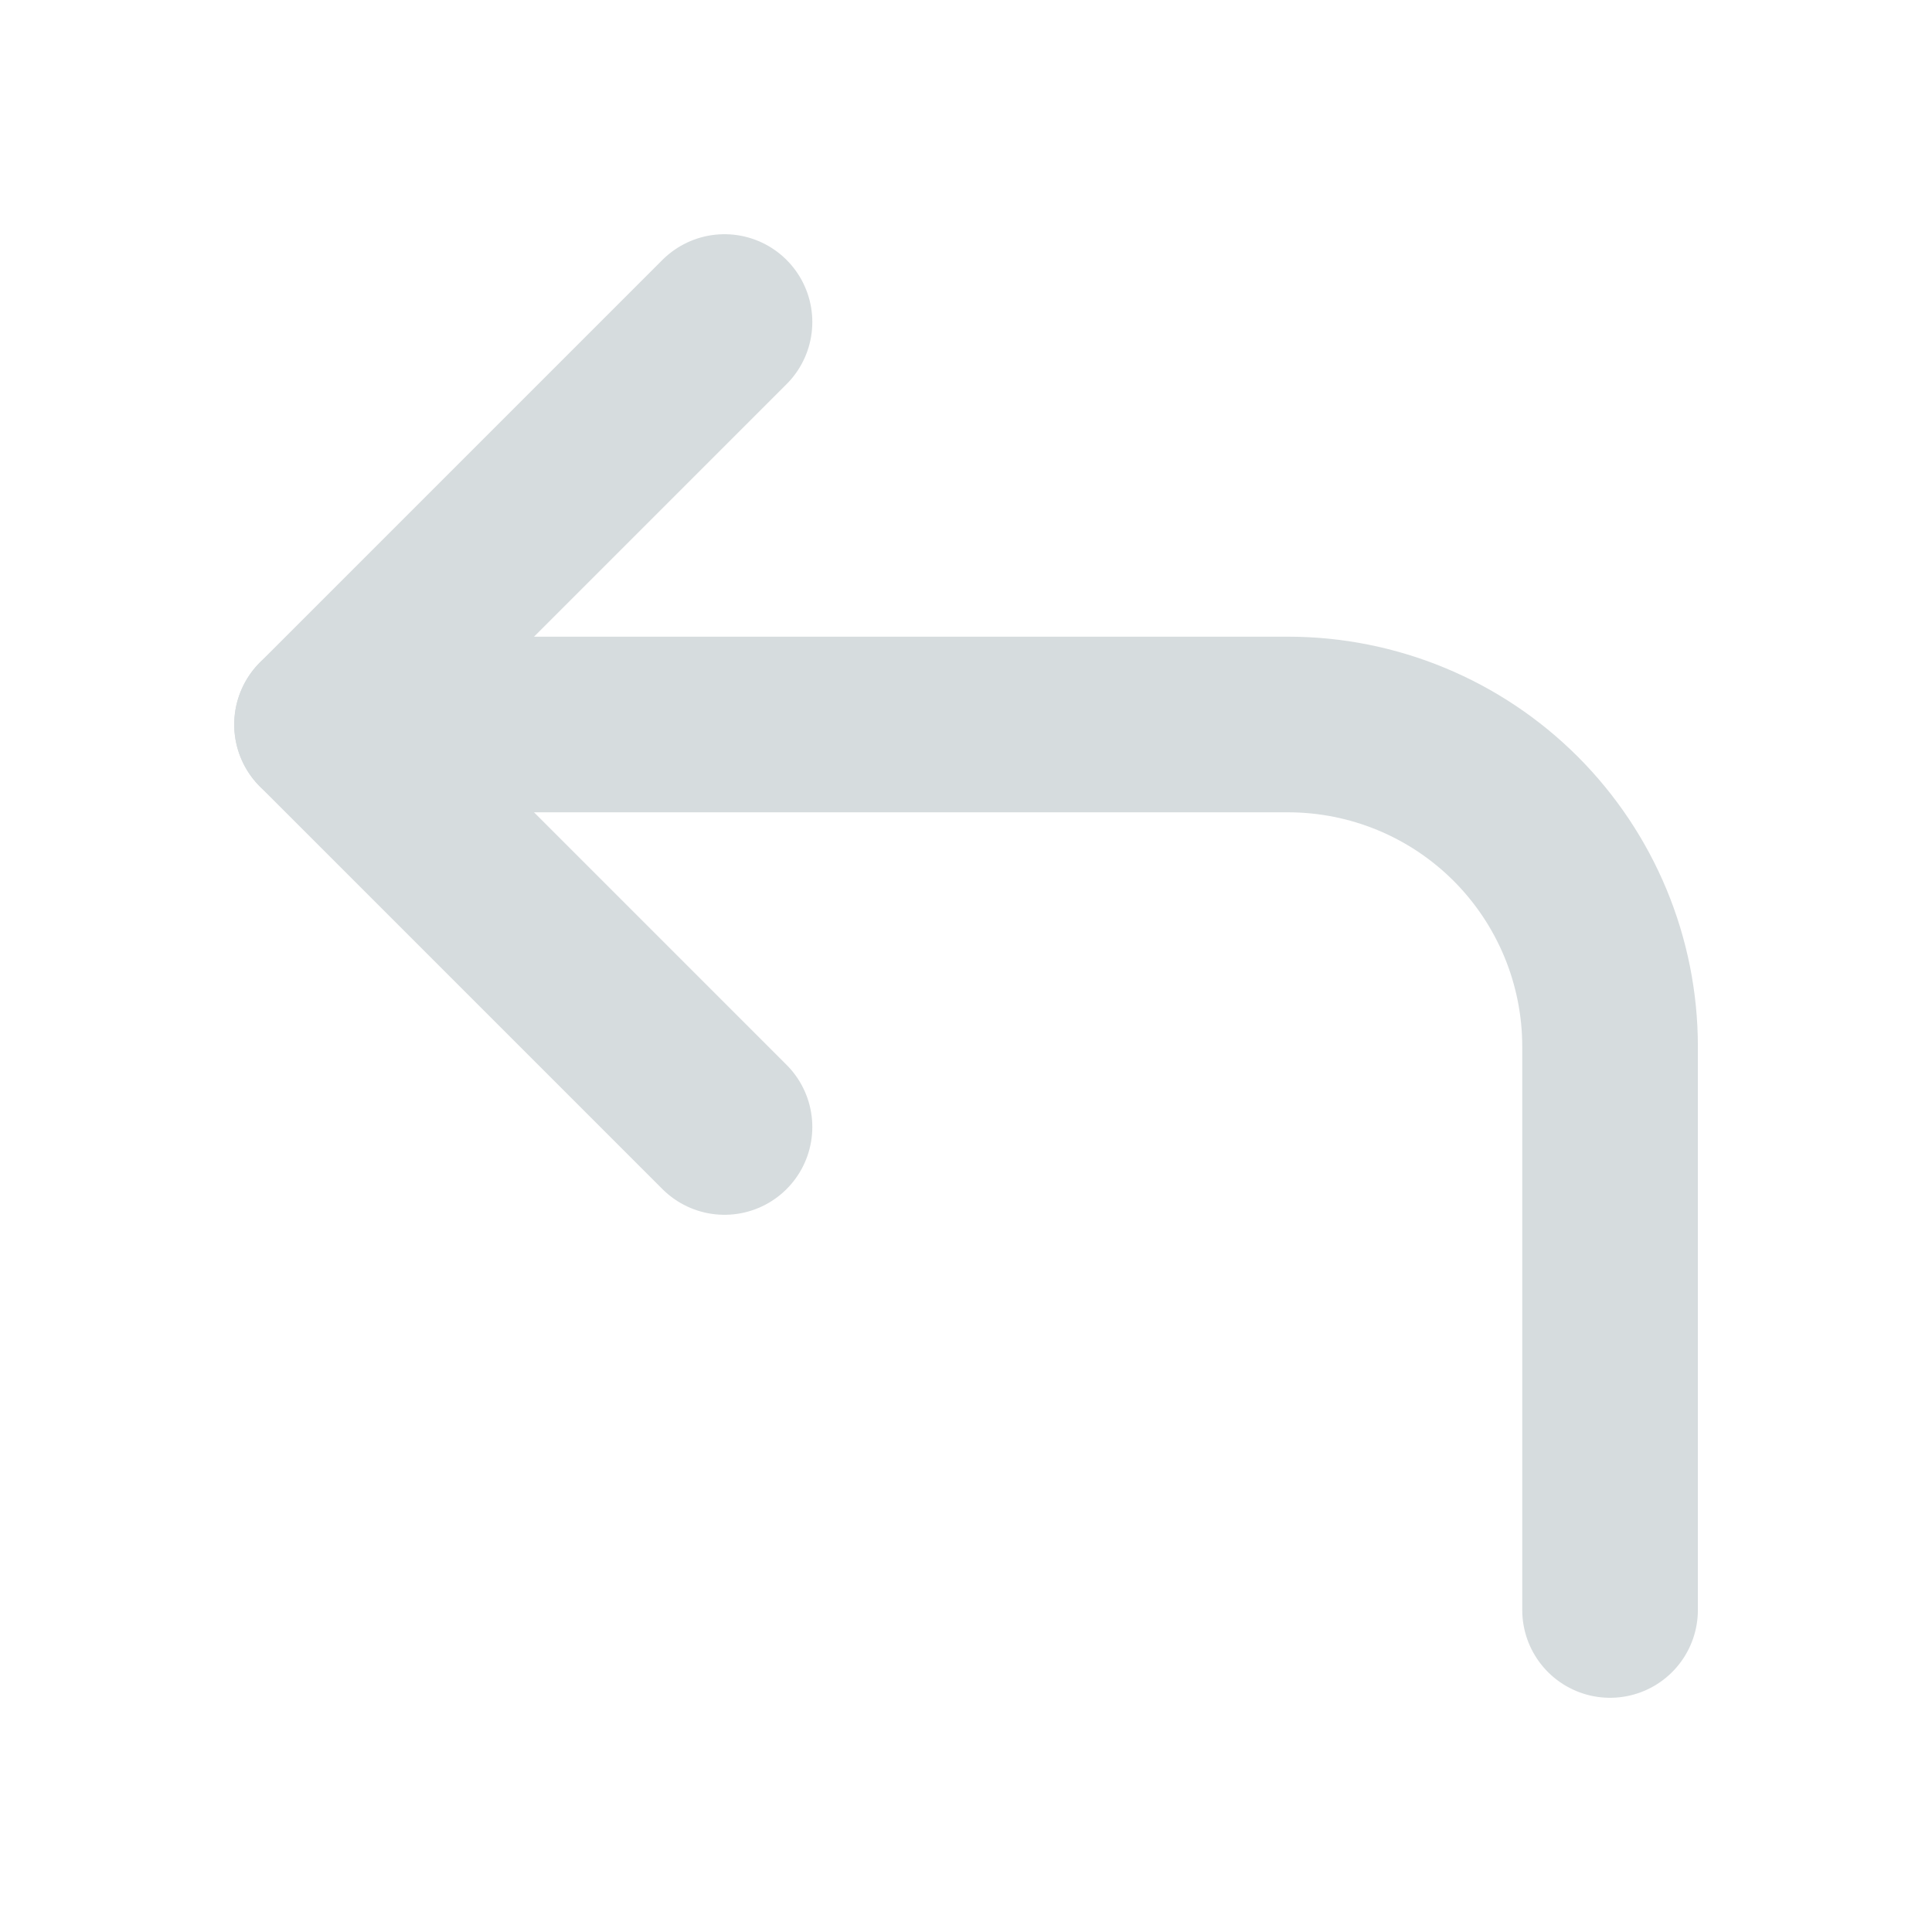
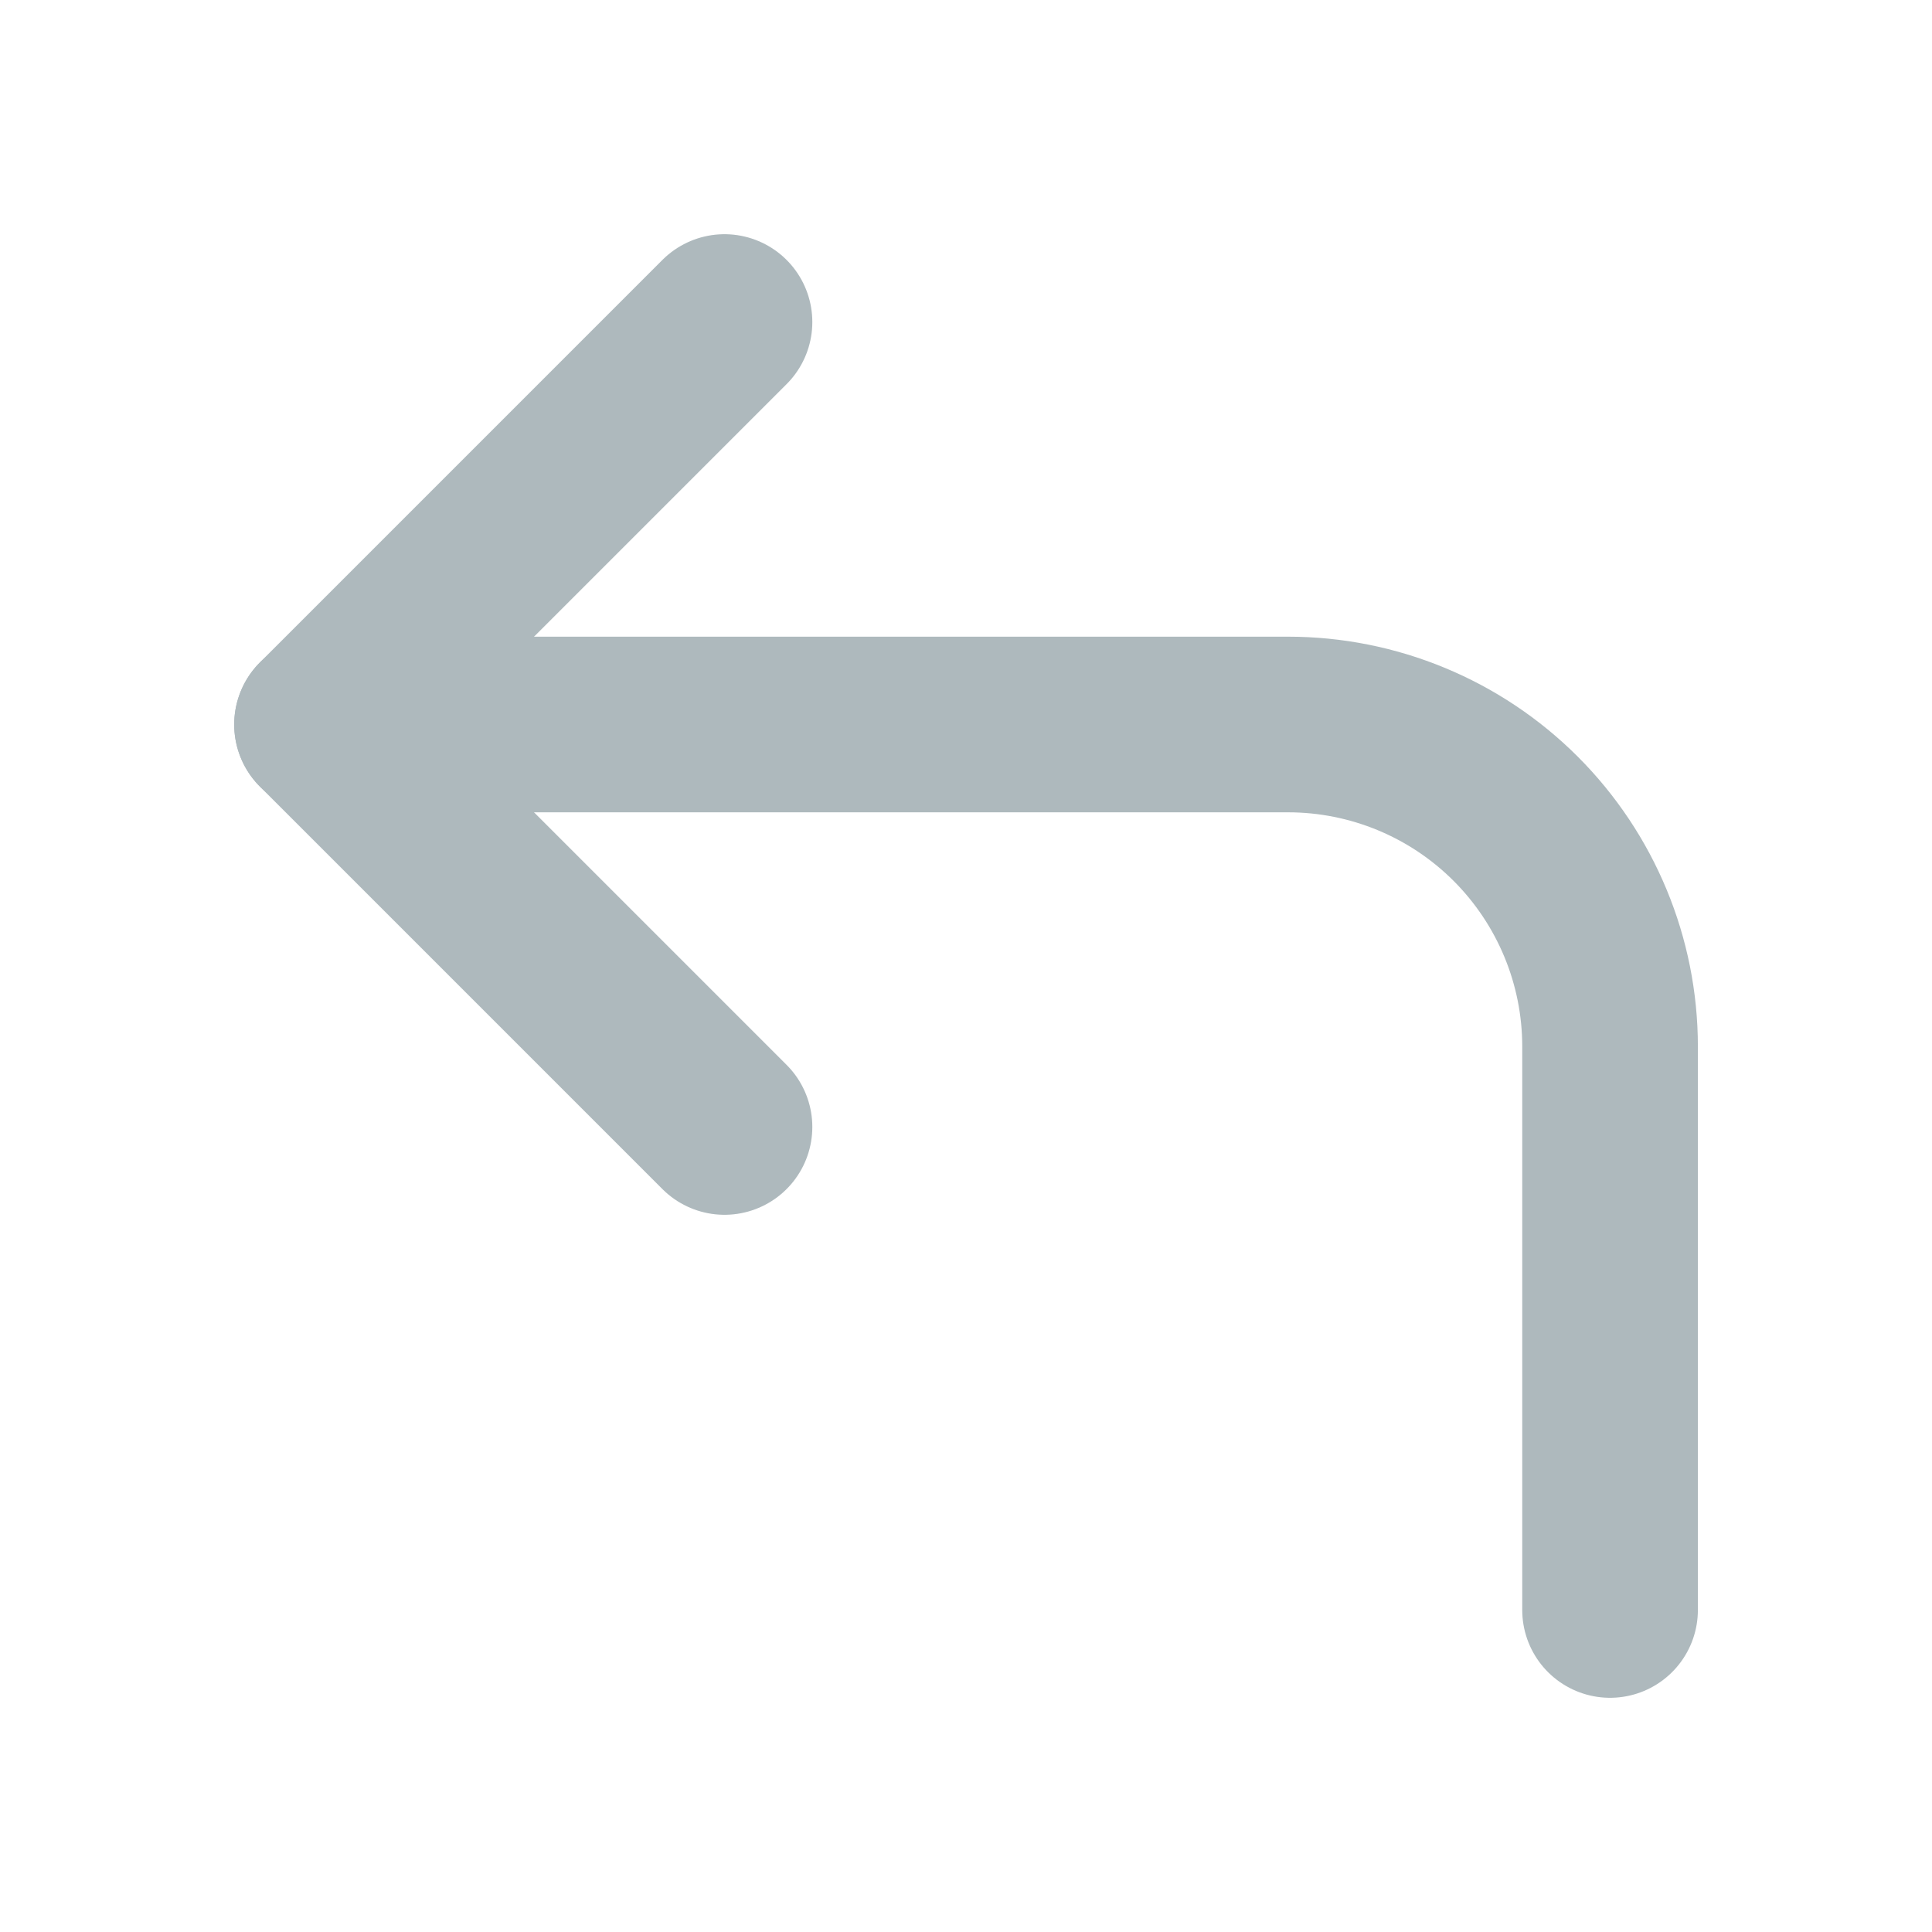
<svg xmlns="http://www.w3.org/2000/svg" width="22" height="22" viewBox="0 0 22 22" fill="none">
-   <g opacity="0.5">
-     <path d="M8.25 12.833L3.667 8.25L8.25 3.667" stroke="#AEB9BD" stroke-width="2" stroke-linecap="round" stroke-linejoin="round" />
-     <path d="M18.334 18.333V11.917C18.334 10.944 17.947 10.012 17.26 9.324C16.572 8.636 15.639 8.25 14.667 8.25H3.667" stroke="#AEB9BD" stroke-width="2" stroke-linecap="round" stroke-linejoin="round" />
-   </g>
+   <path d="M8.25 12.833L3.667 8.25L8.25 3.667" stroke="#AEB9BD" stroke-width="2" stroke-linecap="round" stroke-linejoin="round" />
+   <path d="M18.334 18.333V11.917C18.334 10.944 17.947 10.012 17.26 9.324C16.572 8.636 15.639 8.25 14.667 8.25H3.667" stroke="#AEB9BD" stroke-width="2" stroke-linecap="round" stroke-linejoin="round" />
</svg>
